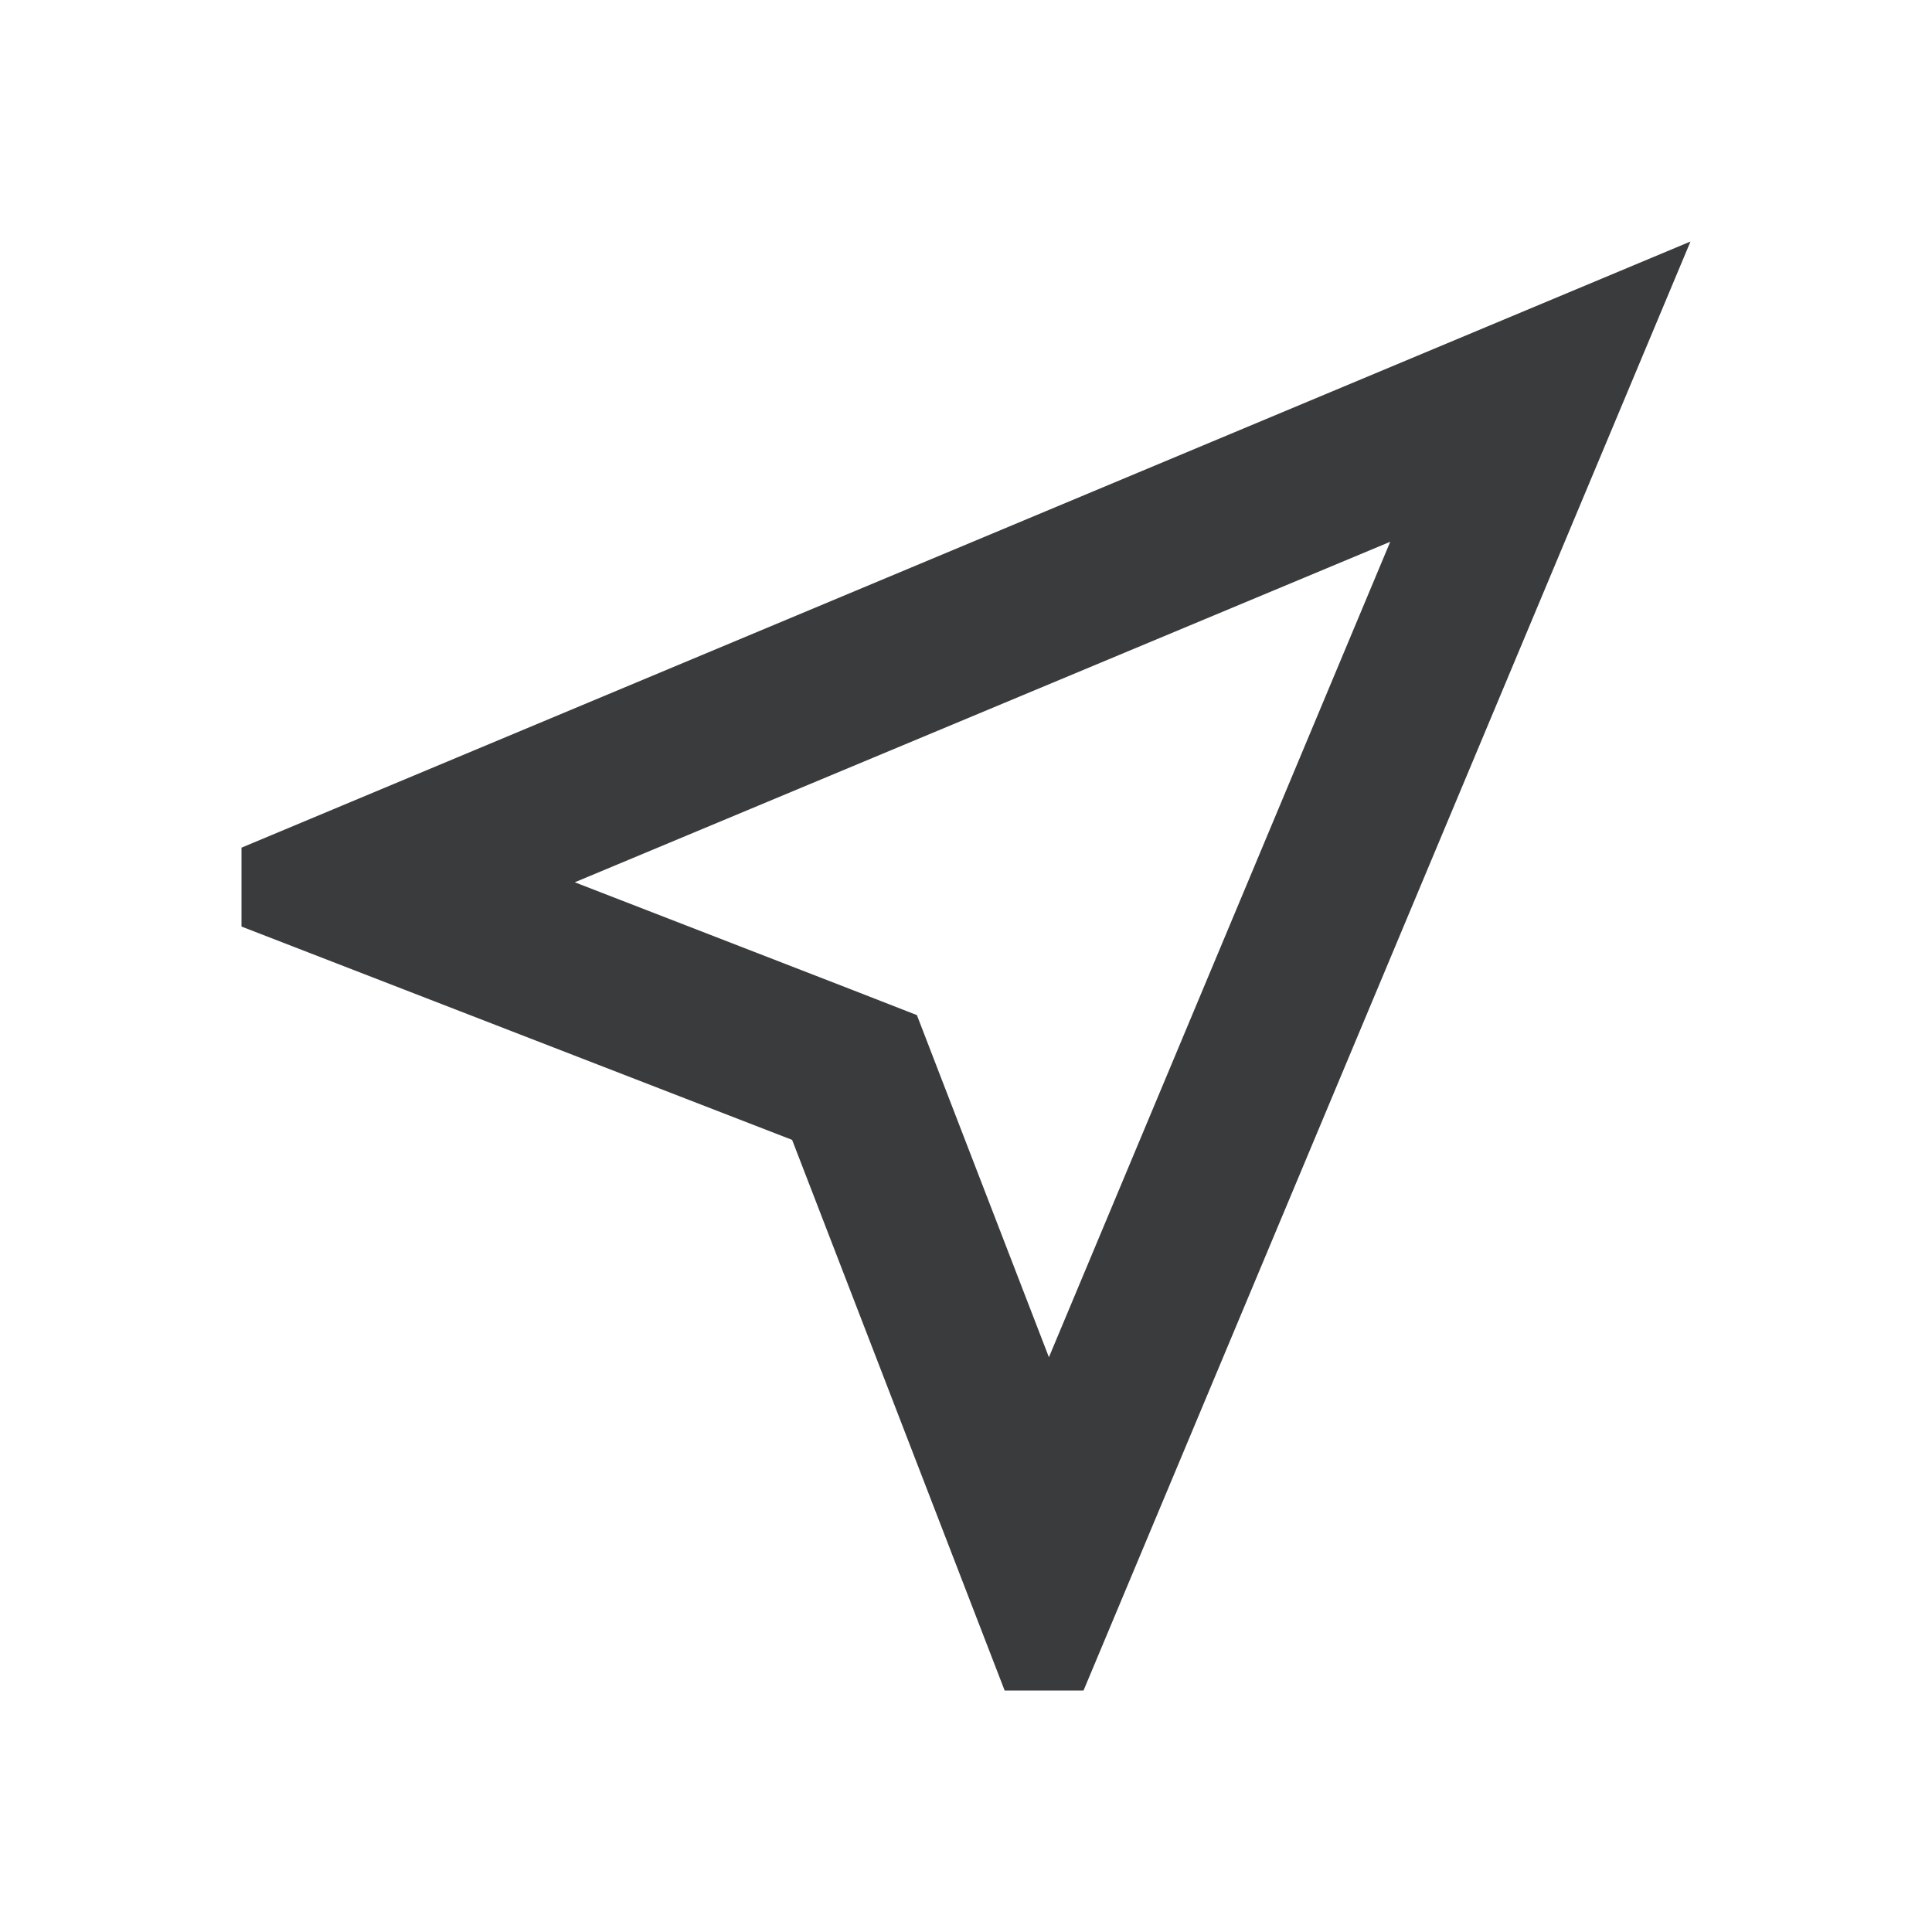
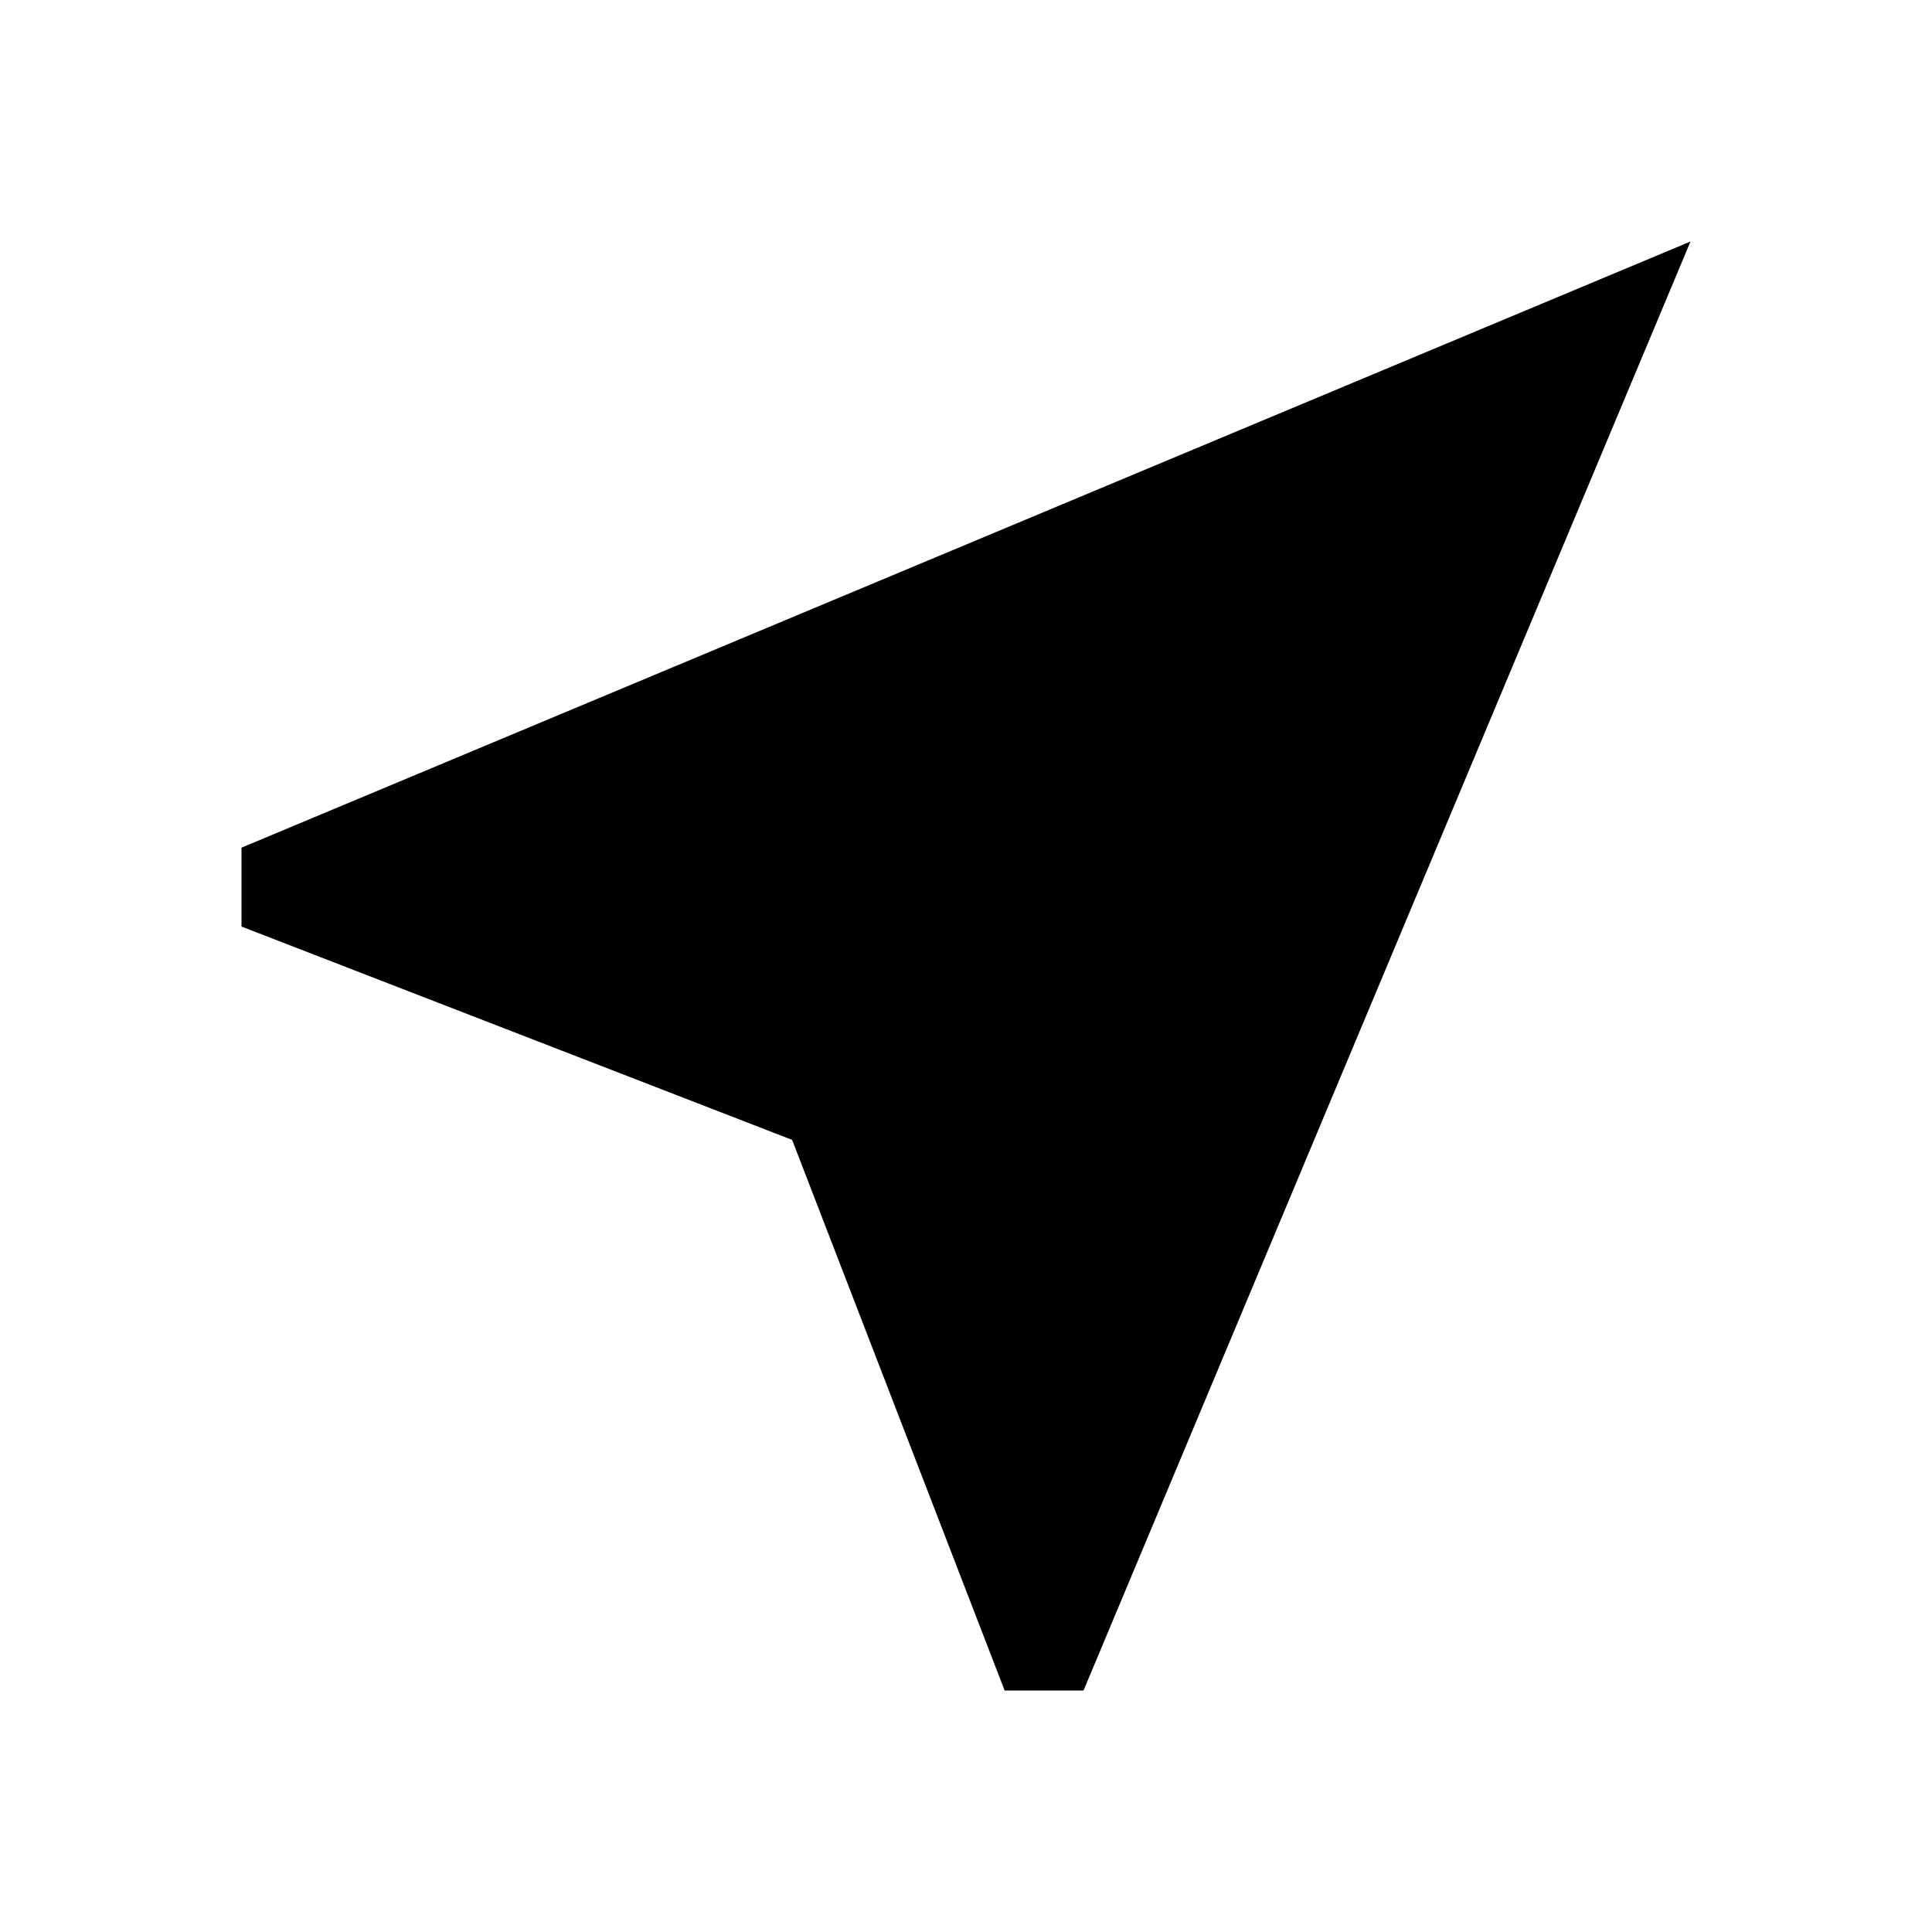
- <svg xmlns="http://www.w3.org/2000/svg" height="24px" viewBox="0 0 24 24" width="24px" fill="#393B3D">
+ <svg xmlns="http://www.w3.org/2000/svg" height="24px" viewBox="0 0 24 24" width="24px" fill="#000000">
  <path d="M0 0h24v24H0V0z" fill="none" />
-   <path d="M17.27 6.73l-4.24 10.13-1.32-3.42-.32-.83-.82-.32-3.43-1.33 10.13-4.23M21 3L3 10.53v.98l6.84 2.65L12.48 21h.98L21 3z" />
+   <path d="M21 3L3 10.53v.98l6.84 2.65L12.48 21h.98L21 3z" />
</svg>
